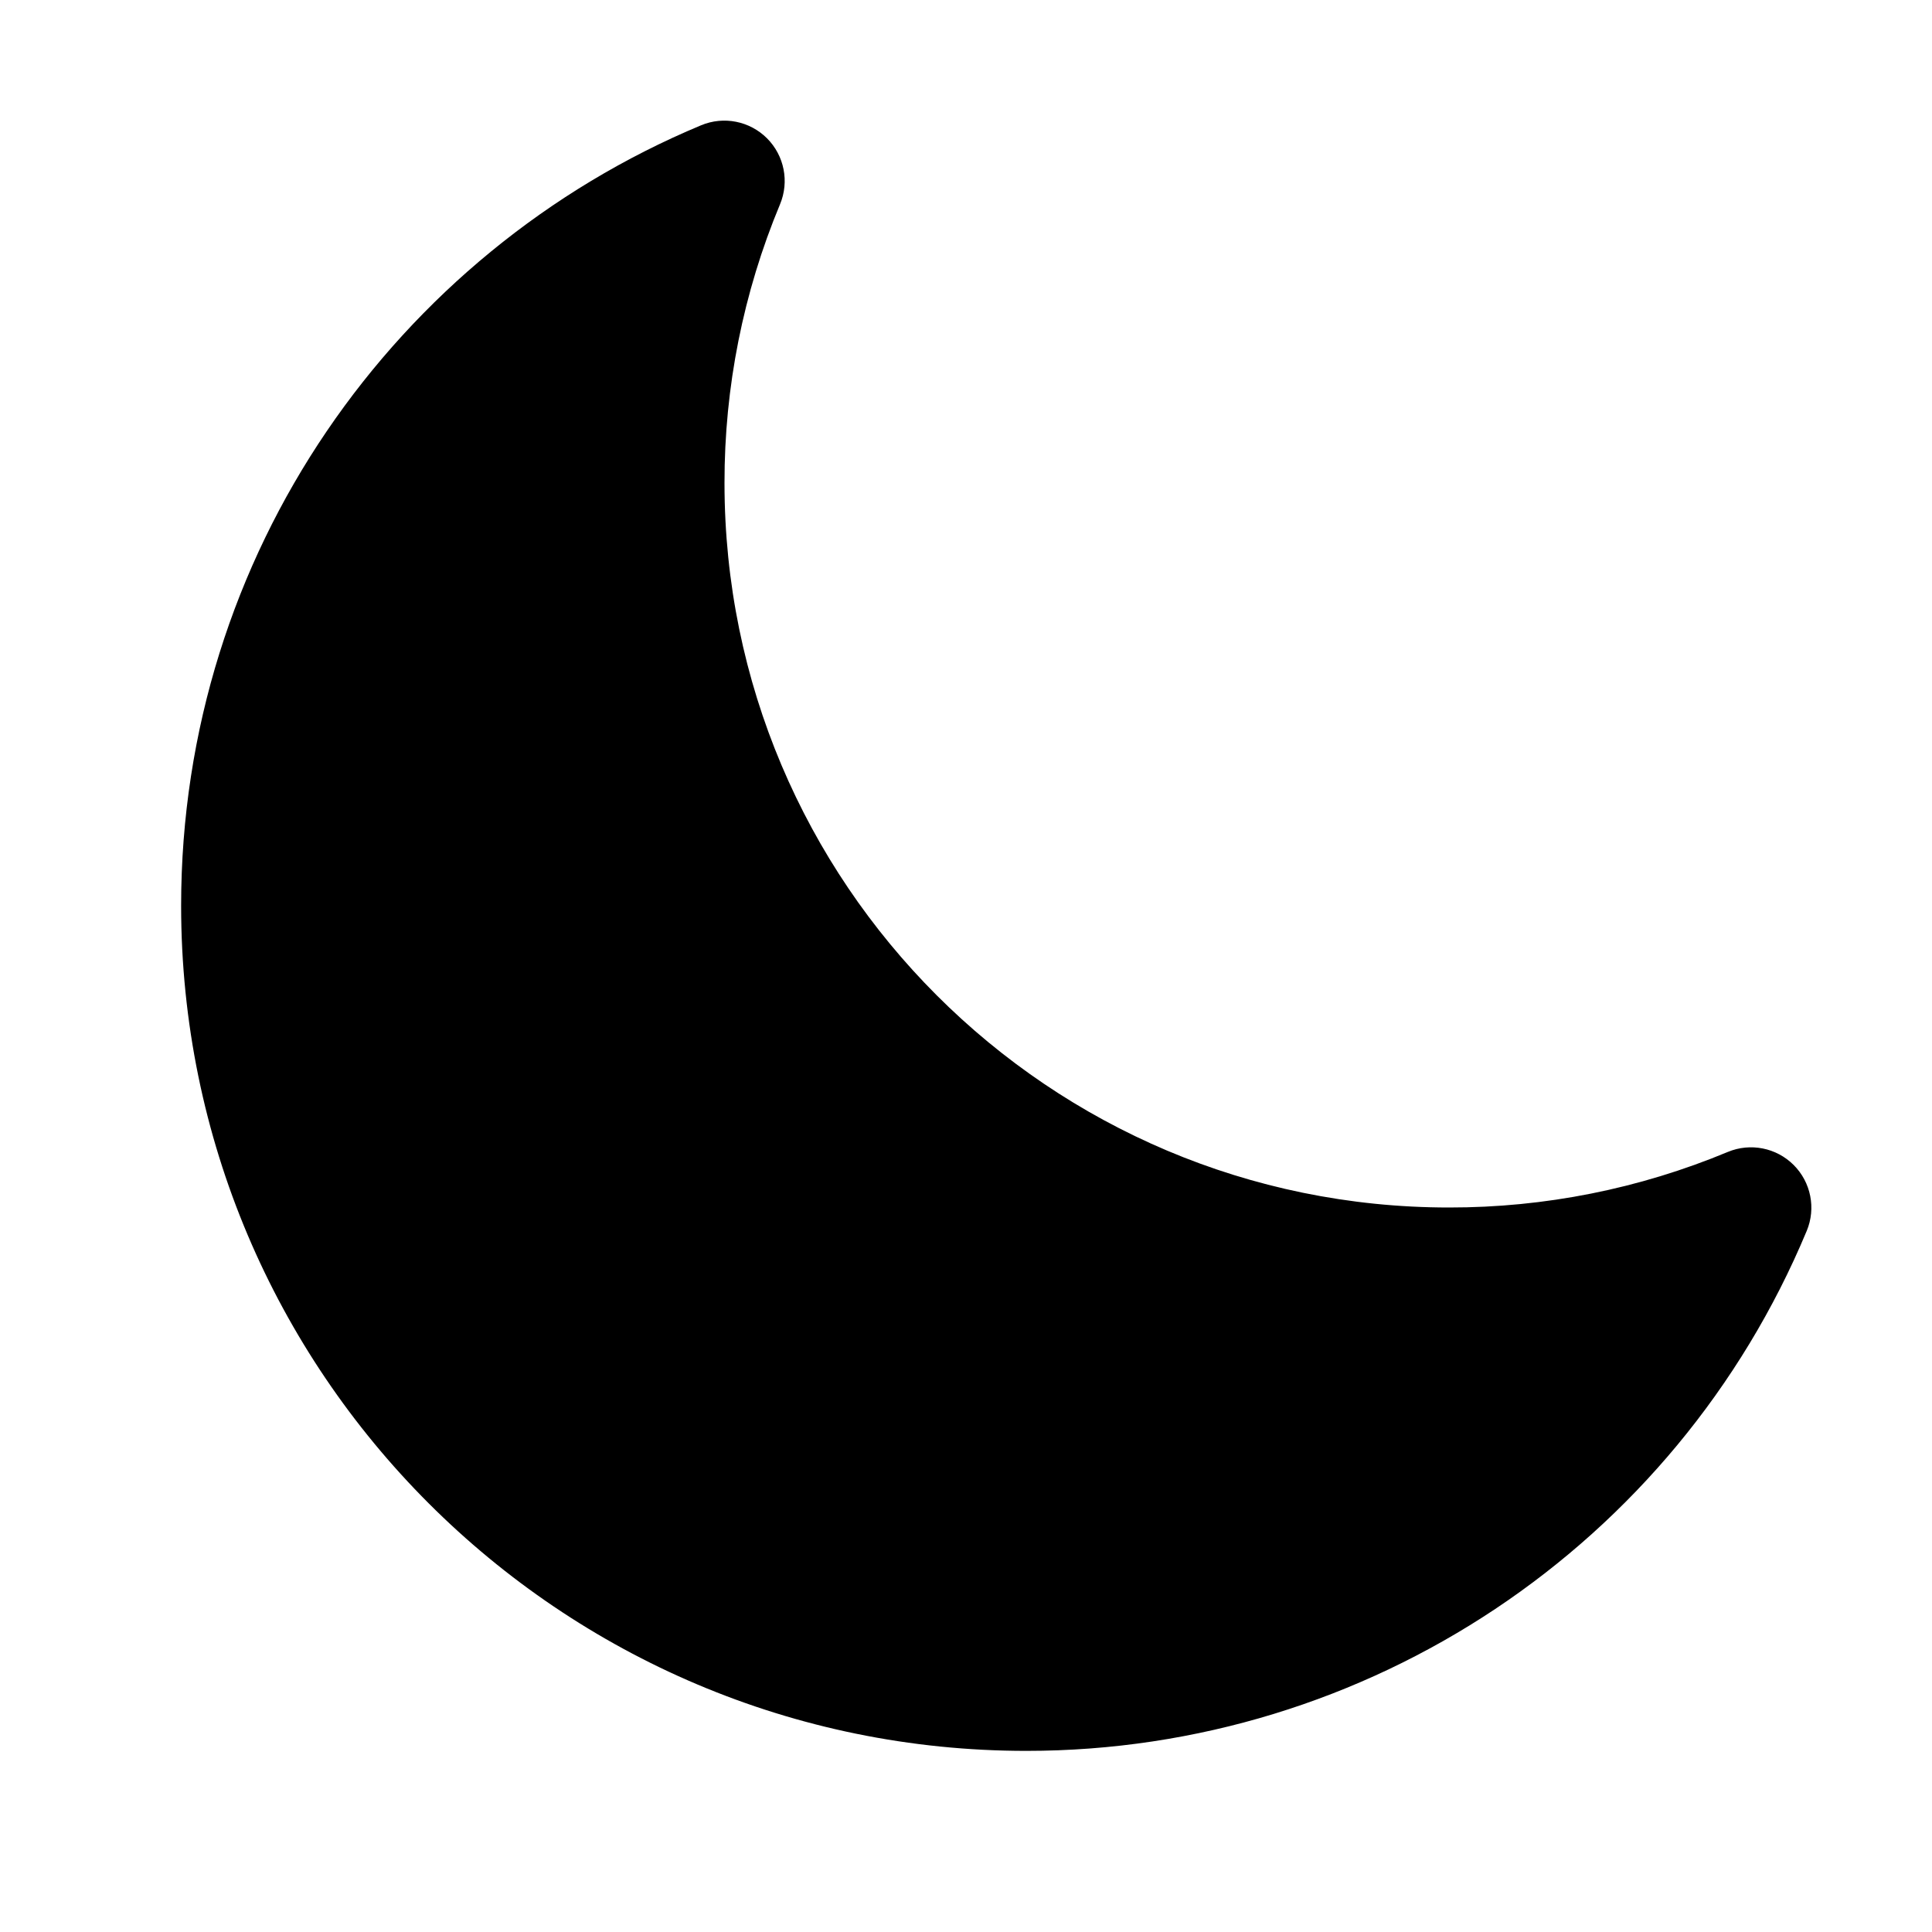
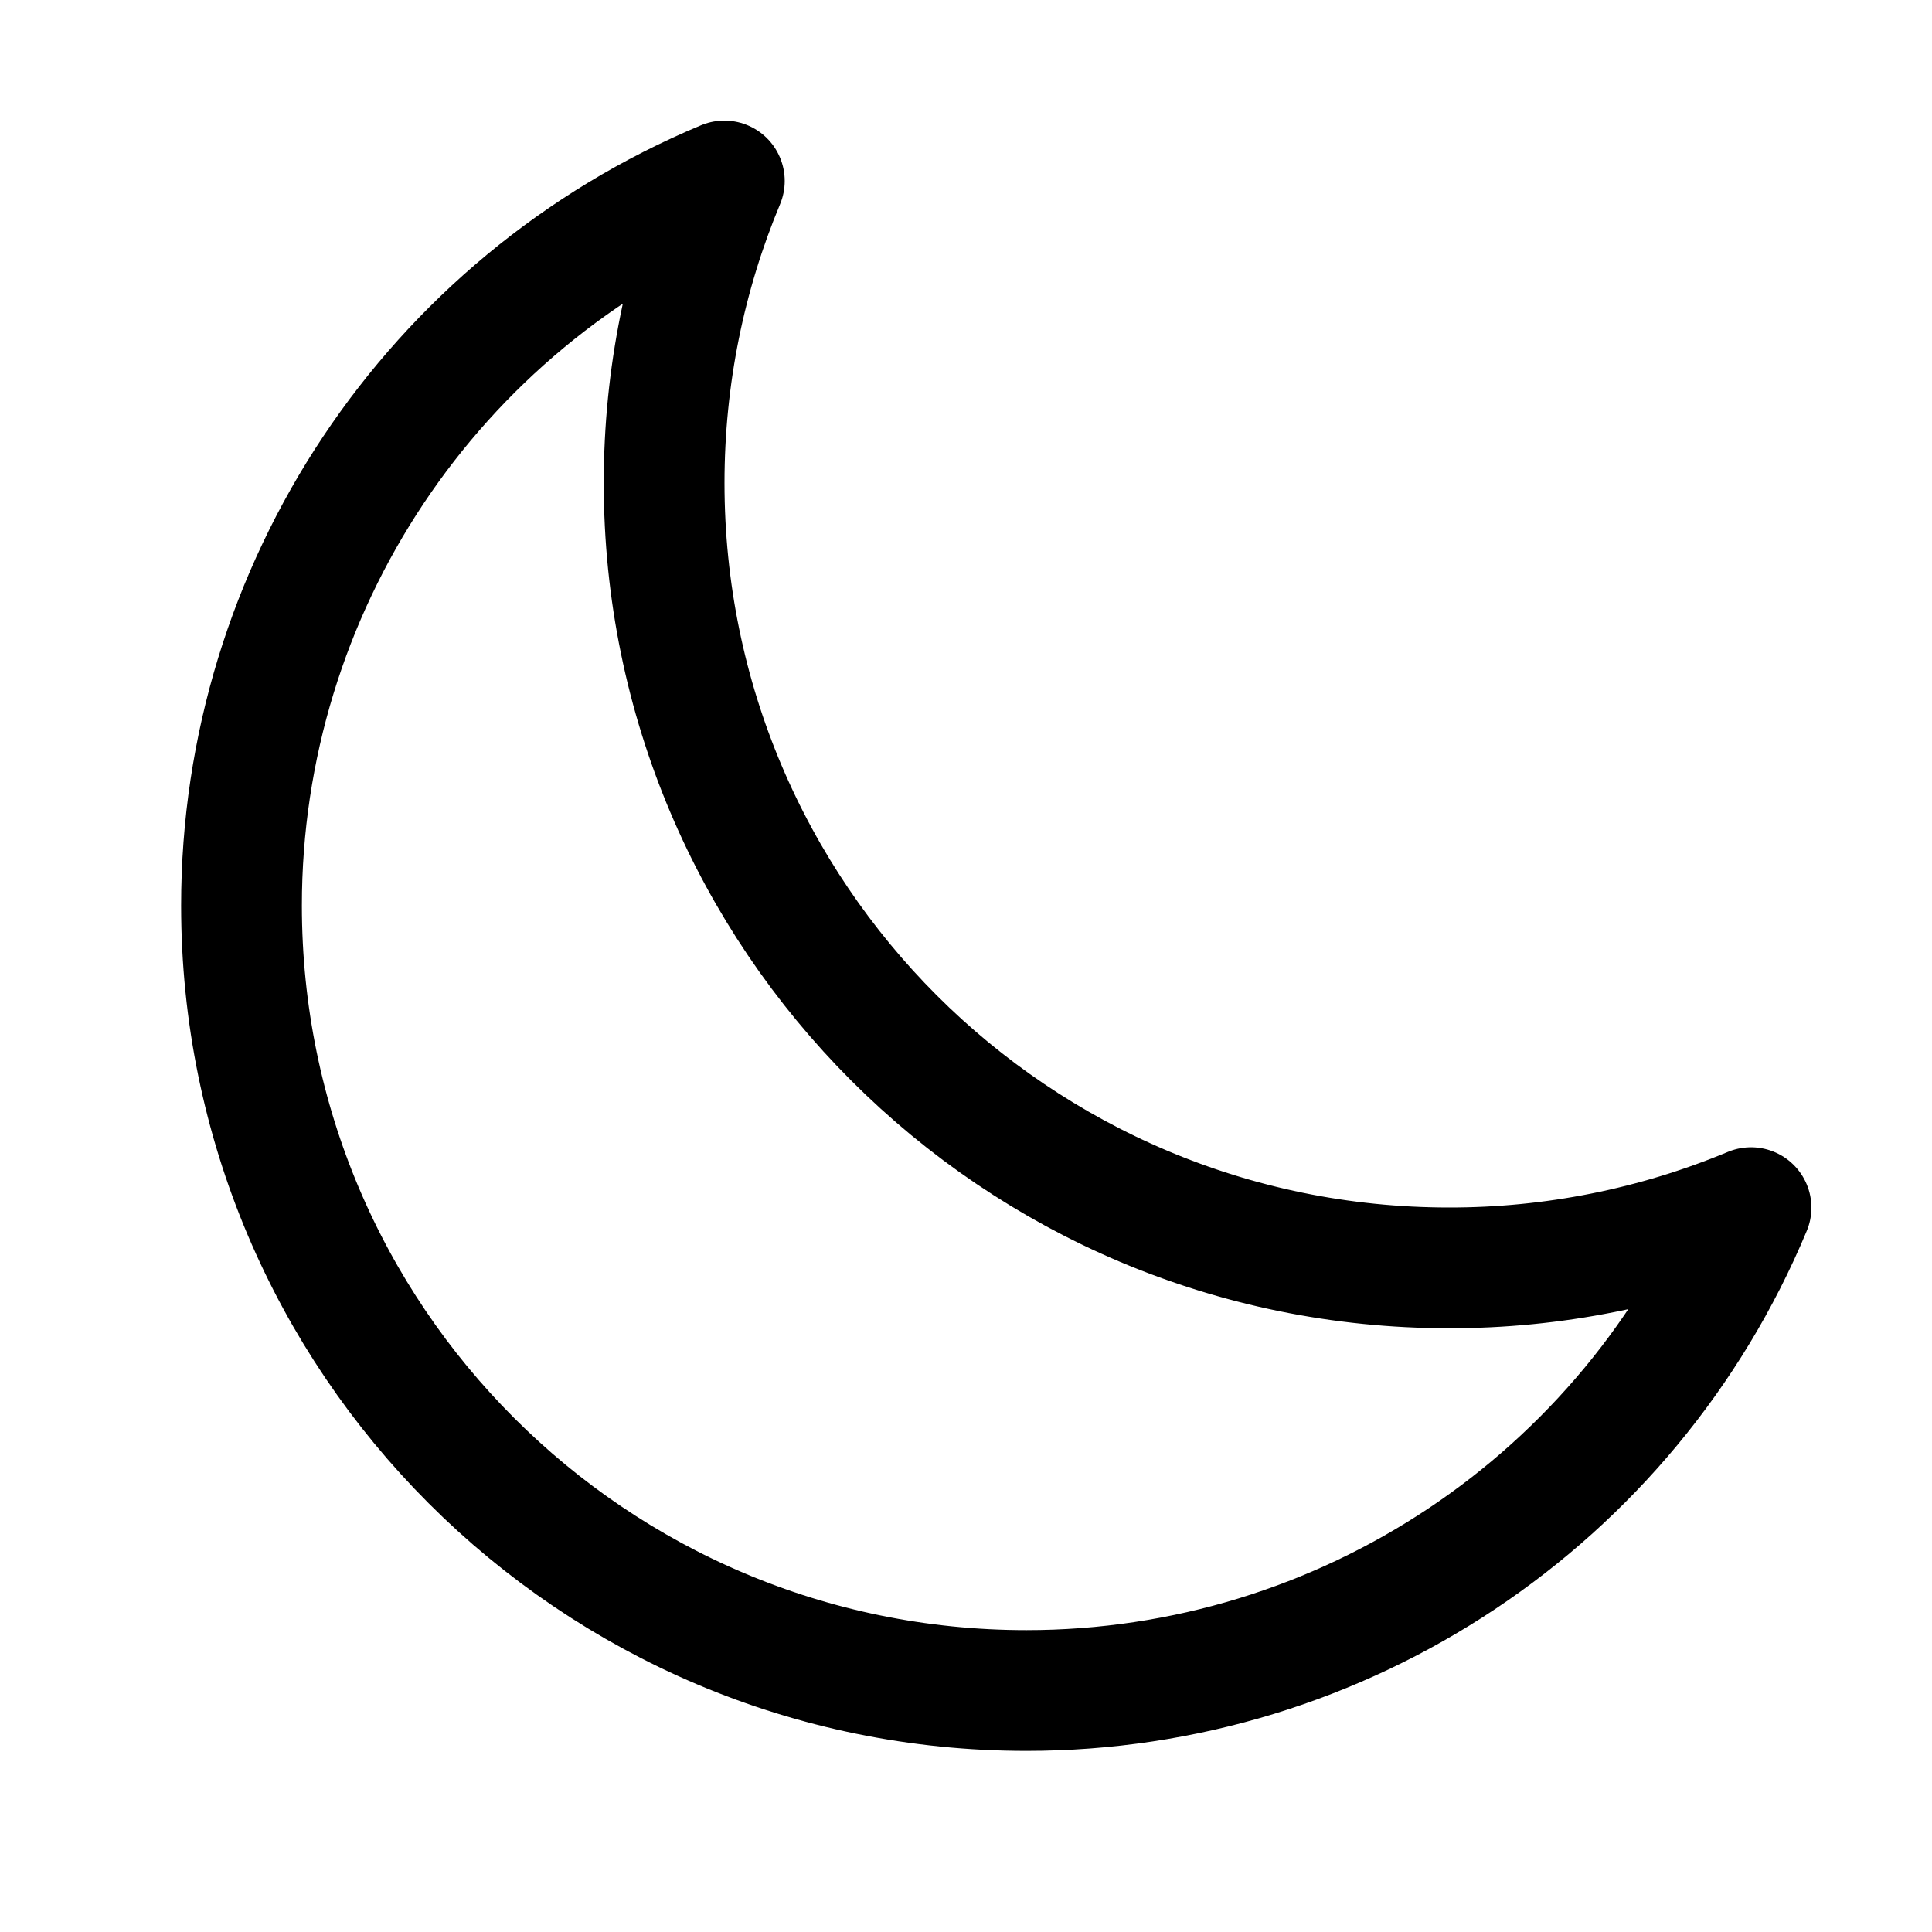
- <svg xmlns="http://www.w3.org/2000/svg" viewBox="0 0 24 24" fill="currentColor" class="size-6">
-   <path fill-rule="evenodd" d="M9.528 1.718a.75.75 0 0 1 .162.819A8.97 8.97 0 0 0 9 6a9 9 0 0 0 9 9 8.97 8.97 0 0 0 3.463-.69.75.75 0 0 1 .981.98 10.503 10.503 0 0 1-9.694 6.46c-5.799 0-10.5-4.7-10.5-10.5 0-4.368 2.667-8.112 6.46-9.694a.75.75 0 0 1 .818.162Z" clip-rule="evenodd" />
+ <svg xmlns="http://www.w3.org/2000/svg" fill="none" viewBox="0 0 24 24" stroke-width="1.5" stroke="currentColor" class="size-6">
+   <path stroke-linecap="round" stroke-linejoin="round" d="M21.752 15.002A9.72 9.72 0 0 1 18 15.75c-5.385 0-9.75-4.365-9.75-9.75 0-1.33.266-2.597.748-3.752A9.753 9.753 0 0 0 3 11.25C3 16.635 7.365 21 12.75 21a9.753 9.753 0 0 0 9.002-5.998Z" />
</svg>
